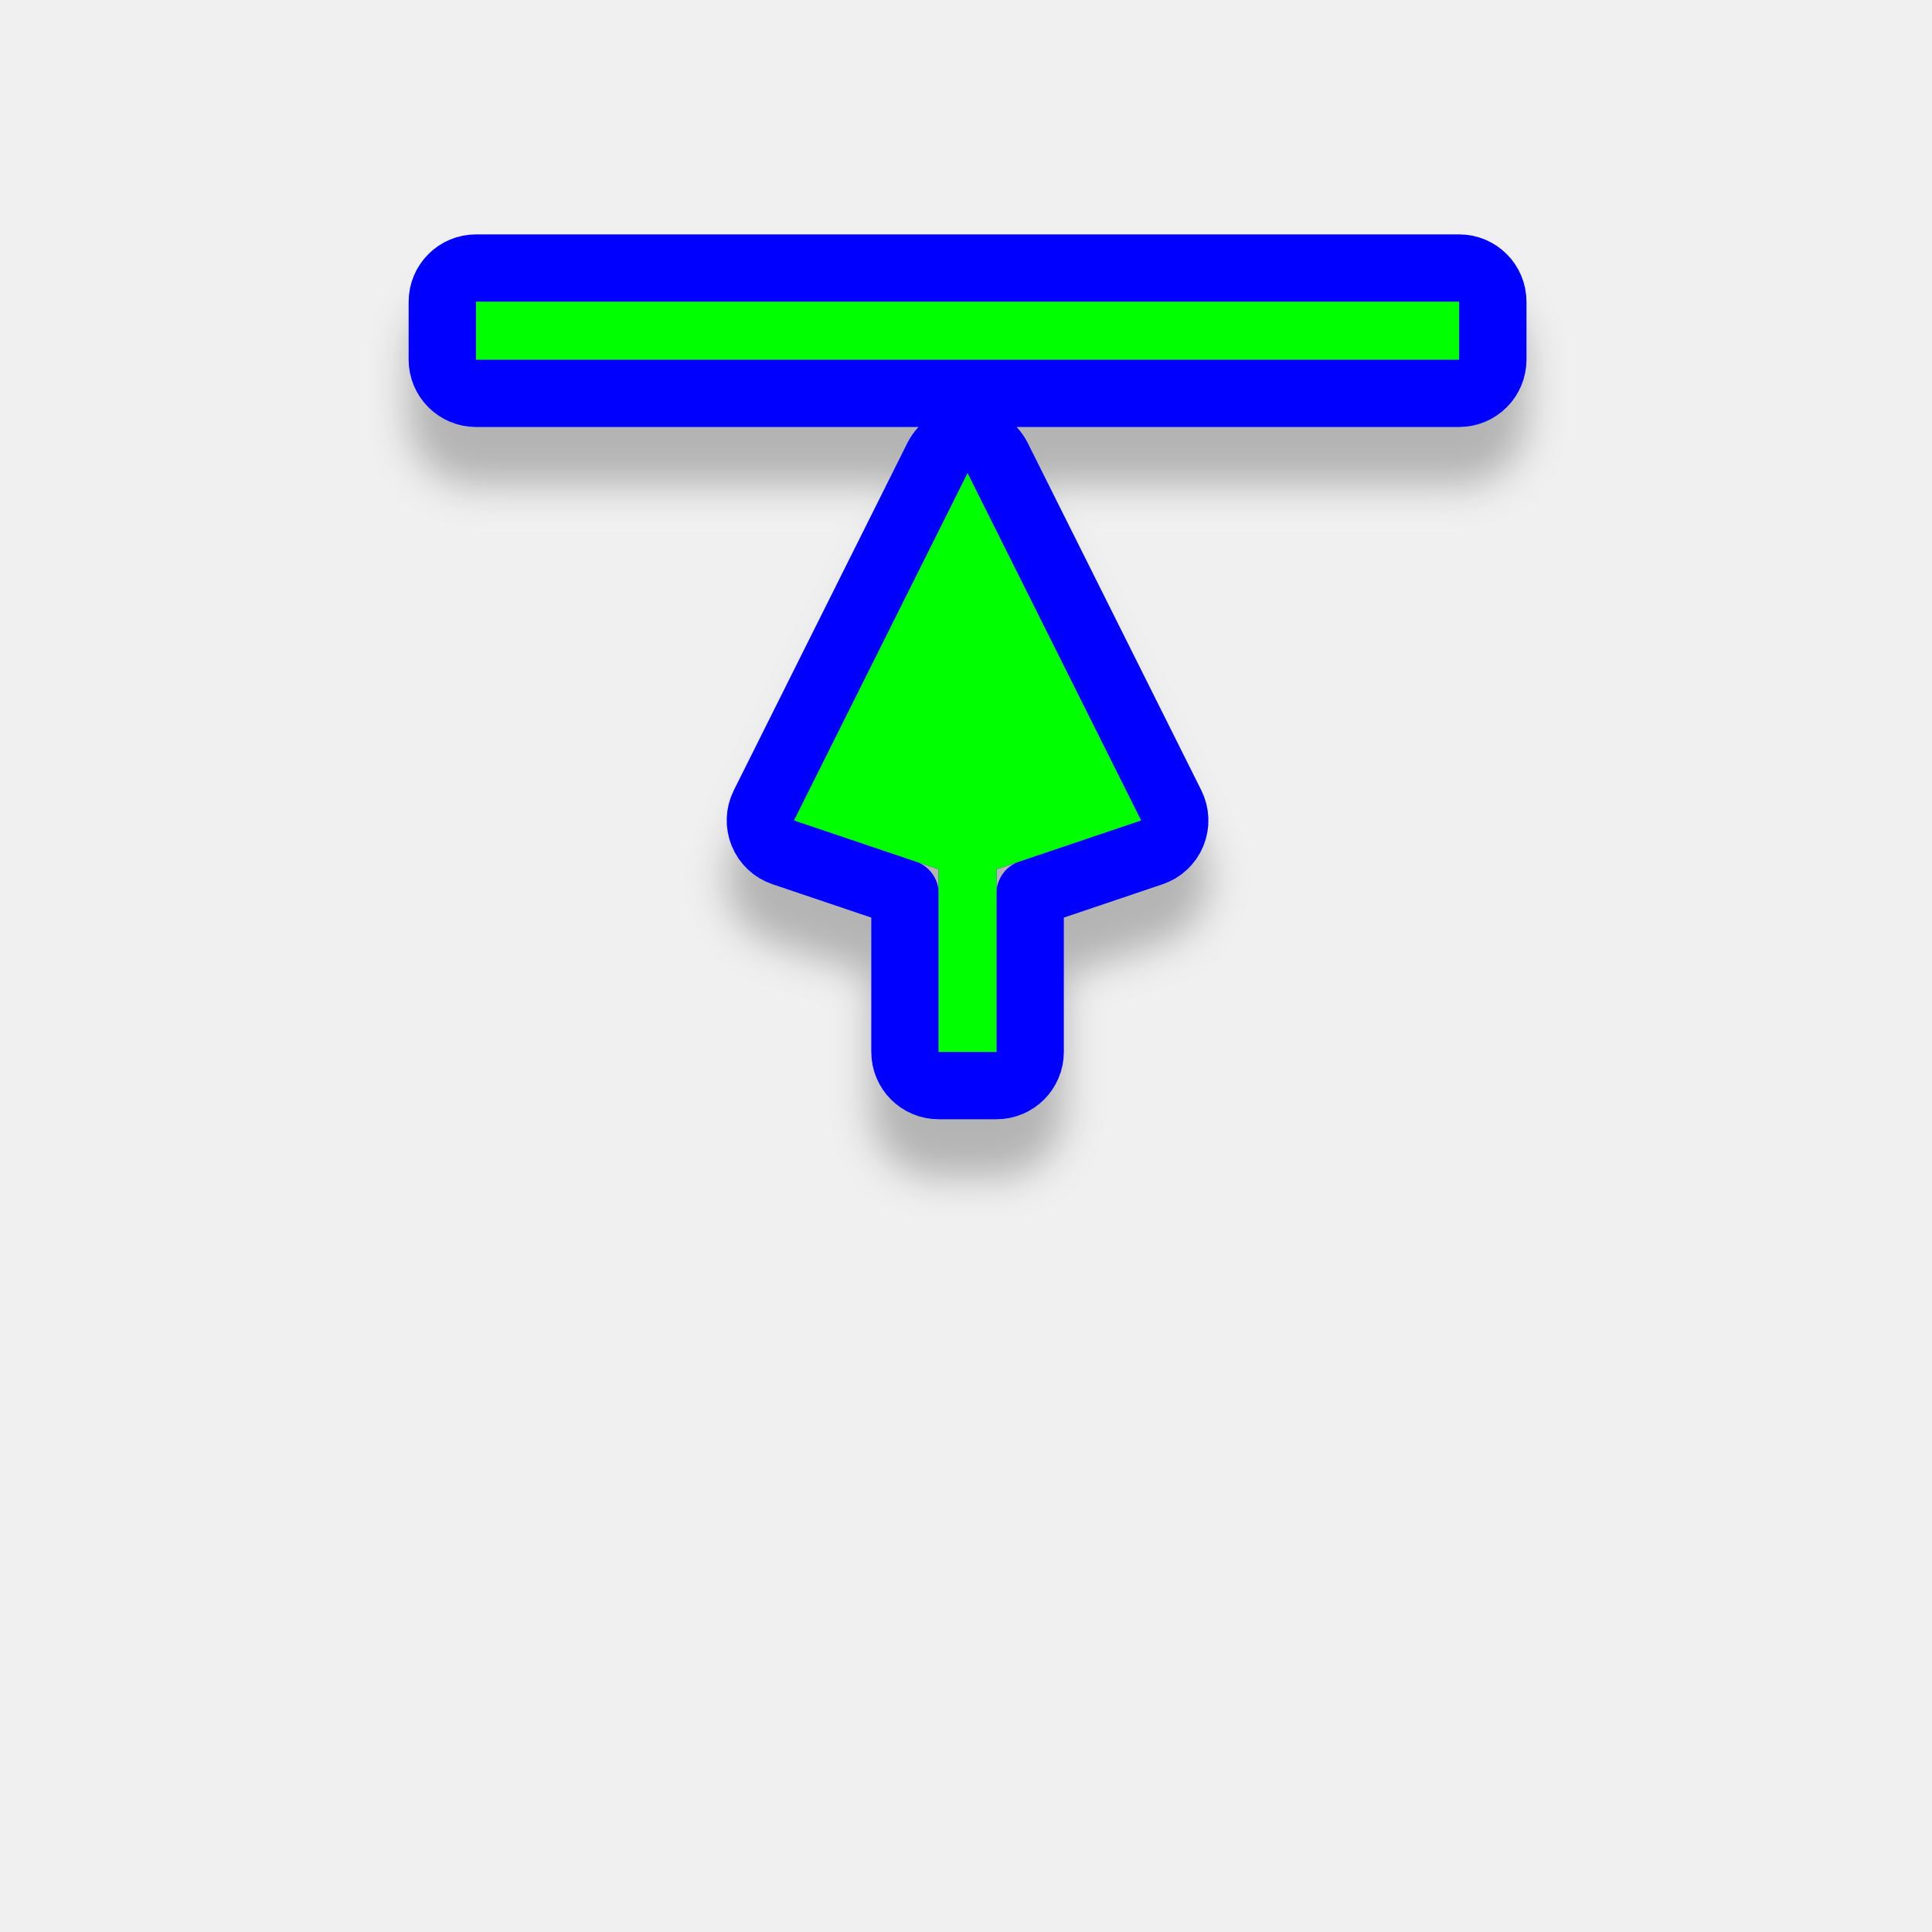
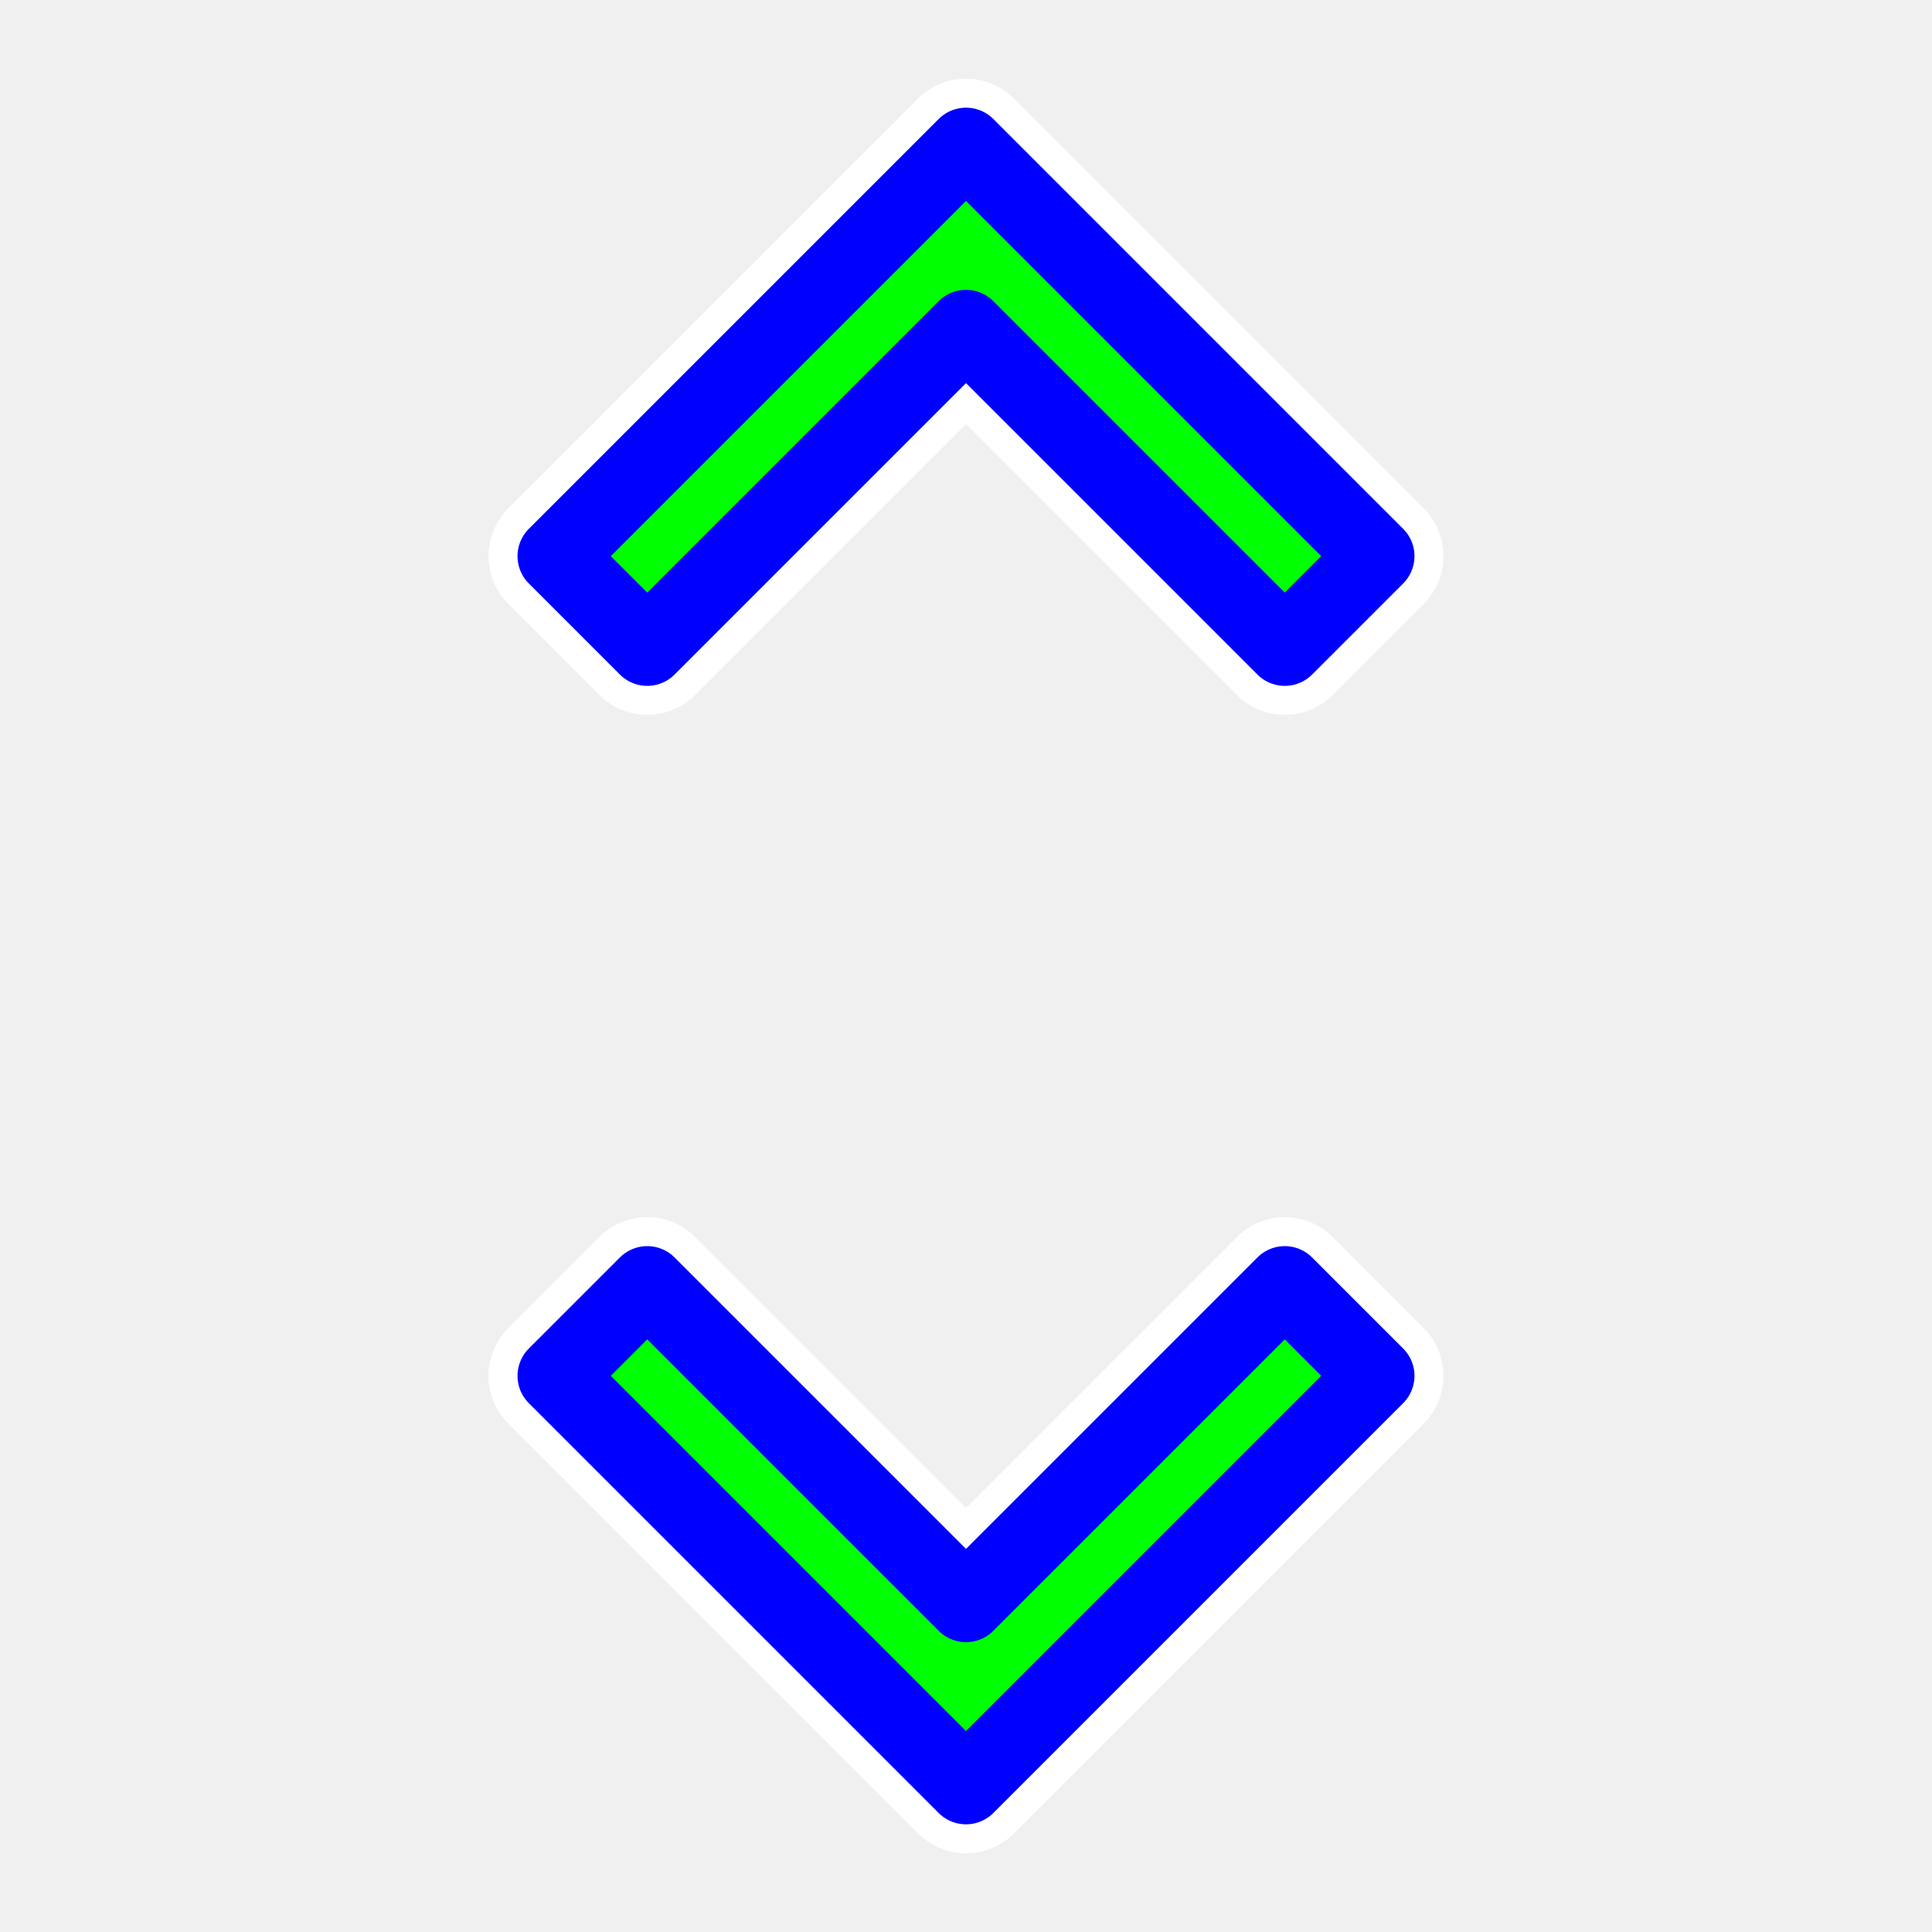
- <svg xmlns="http://www.w3.org/2000/svg" width="257" height="257" viewBox="0 0 257 257" fill="none">
-   <g filter="url(#filter0_d_108_36)">
-     <path d="M128.708 62.947L105.63 109.135L124.861 115.629V139.926H132.554V115.629L151.786 109.135L128.708 62.947Z" fill="#0000FF" />
-     <path d="M63.32 40.14V47.838H194.096V40.14H63.32Z" fill="#0000FF" />
-     <path d="M132.715 60.945C131.957 59.426 130.405 58.467 128.708 58.467C127.01 58.467 125.459 59.426 124.7 60.945L101.622 107.132C101.043 108.291 100.994 109.644 101.487 110.842C101.981 112.039 102.969 112.965 104.196 113.379L120.381 118.845V139.926C120.381 142.401 122.387 144.406 124.861 144.406H132.554C135.028 144.406 137.034 142.401 137.034 139.926V118.845L153.219 113.379C154.447 112.965 155.434 112.039 155.928 110.842C156.421 109.644 156.372 108.291 155.793 107.132L132.715 60.945ZM63.32 35.66C60.846 35.66 58.84 37.666 58.84 40.14V47.838C58.84 50.312 60.846 52.318 63.32 52.318H194.096C196.57 52.318 198.576 50.312 198.576 47.838V40.14C198.576 37.666 196.57 35.66 194.096 35.66H63.32Z" stroke="#0000FF" stroke-width="8.96" stroke-linecap="round" stroke-linejoin="round" />
+ <svg xmlns="http://www.w3.org/2000/svg" width="257" height="257" viewBox="0 0 24 24">
+   <g fill="none" stroke-linejoin="round" stroke-linecap="round" transform="translate(12, 12) rotate(135) scale(0.8) translate(-12, -12)">
+     <path fill="#FFFFFF" stroke="#FFFFFF" stroke-width="2.1" d="M5 12H3v9h9v-2H5zm7-7h7v7h2V3h-9z" />
+     <path fill="#00FF00" stroke="#0000FF" stroke-width="1.2" d="M5 12H3v9h9v-2H5zm7-7h7v7h2V3h-9z" />
  </g>
-   <path d="M128.708 62.947L105.63 109.135L124.861 115.629V139.926H132.554V115.629L151.786 109.135L128.708 62.947Z" fill="#00FF00" />
-   <path d="M63.32 40.14V47.838H194.096V40.14H63.32Z" fill="#00FF00" />
-   <defs>
-     <filter id="filter0_d_108_36" x="49.24" y="31.18" width="158.936" height="130.507" filterUnits="userSpaceOnUse" color-interpolation-filters="sRGB">
-       <feFlood flood-opacity="0" result="BackgroundImageFix" />
-       <feColorMatrix in="SourceAlpha" type="matrix" values="0 0 0 0 0 0 0 0 0 0 0 0 0 0 0 0 0 0 127 0" result="hardAlpha" />
-       <feOffset dy="7.68" />
-       <feGaussianBlur stdDeviation="2.56" />
-       <feColorMatrix type="matrix" values="0 0 0 0 0 0 0 0 0 0 0 0 0 0 0 0 0 0 0.25 0" />
-       <feBlend mode="normal" in2="BackgroundImageFix" result="effect1_dropShadow_108_36" />
-       <feBlend mode="normal" in="SourceGraphic" in2="effect1_dropShadow_108_36" result="shape" />
-     </filter>
-   </defs>
</svg>
